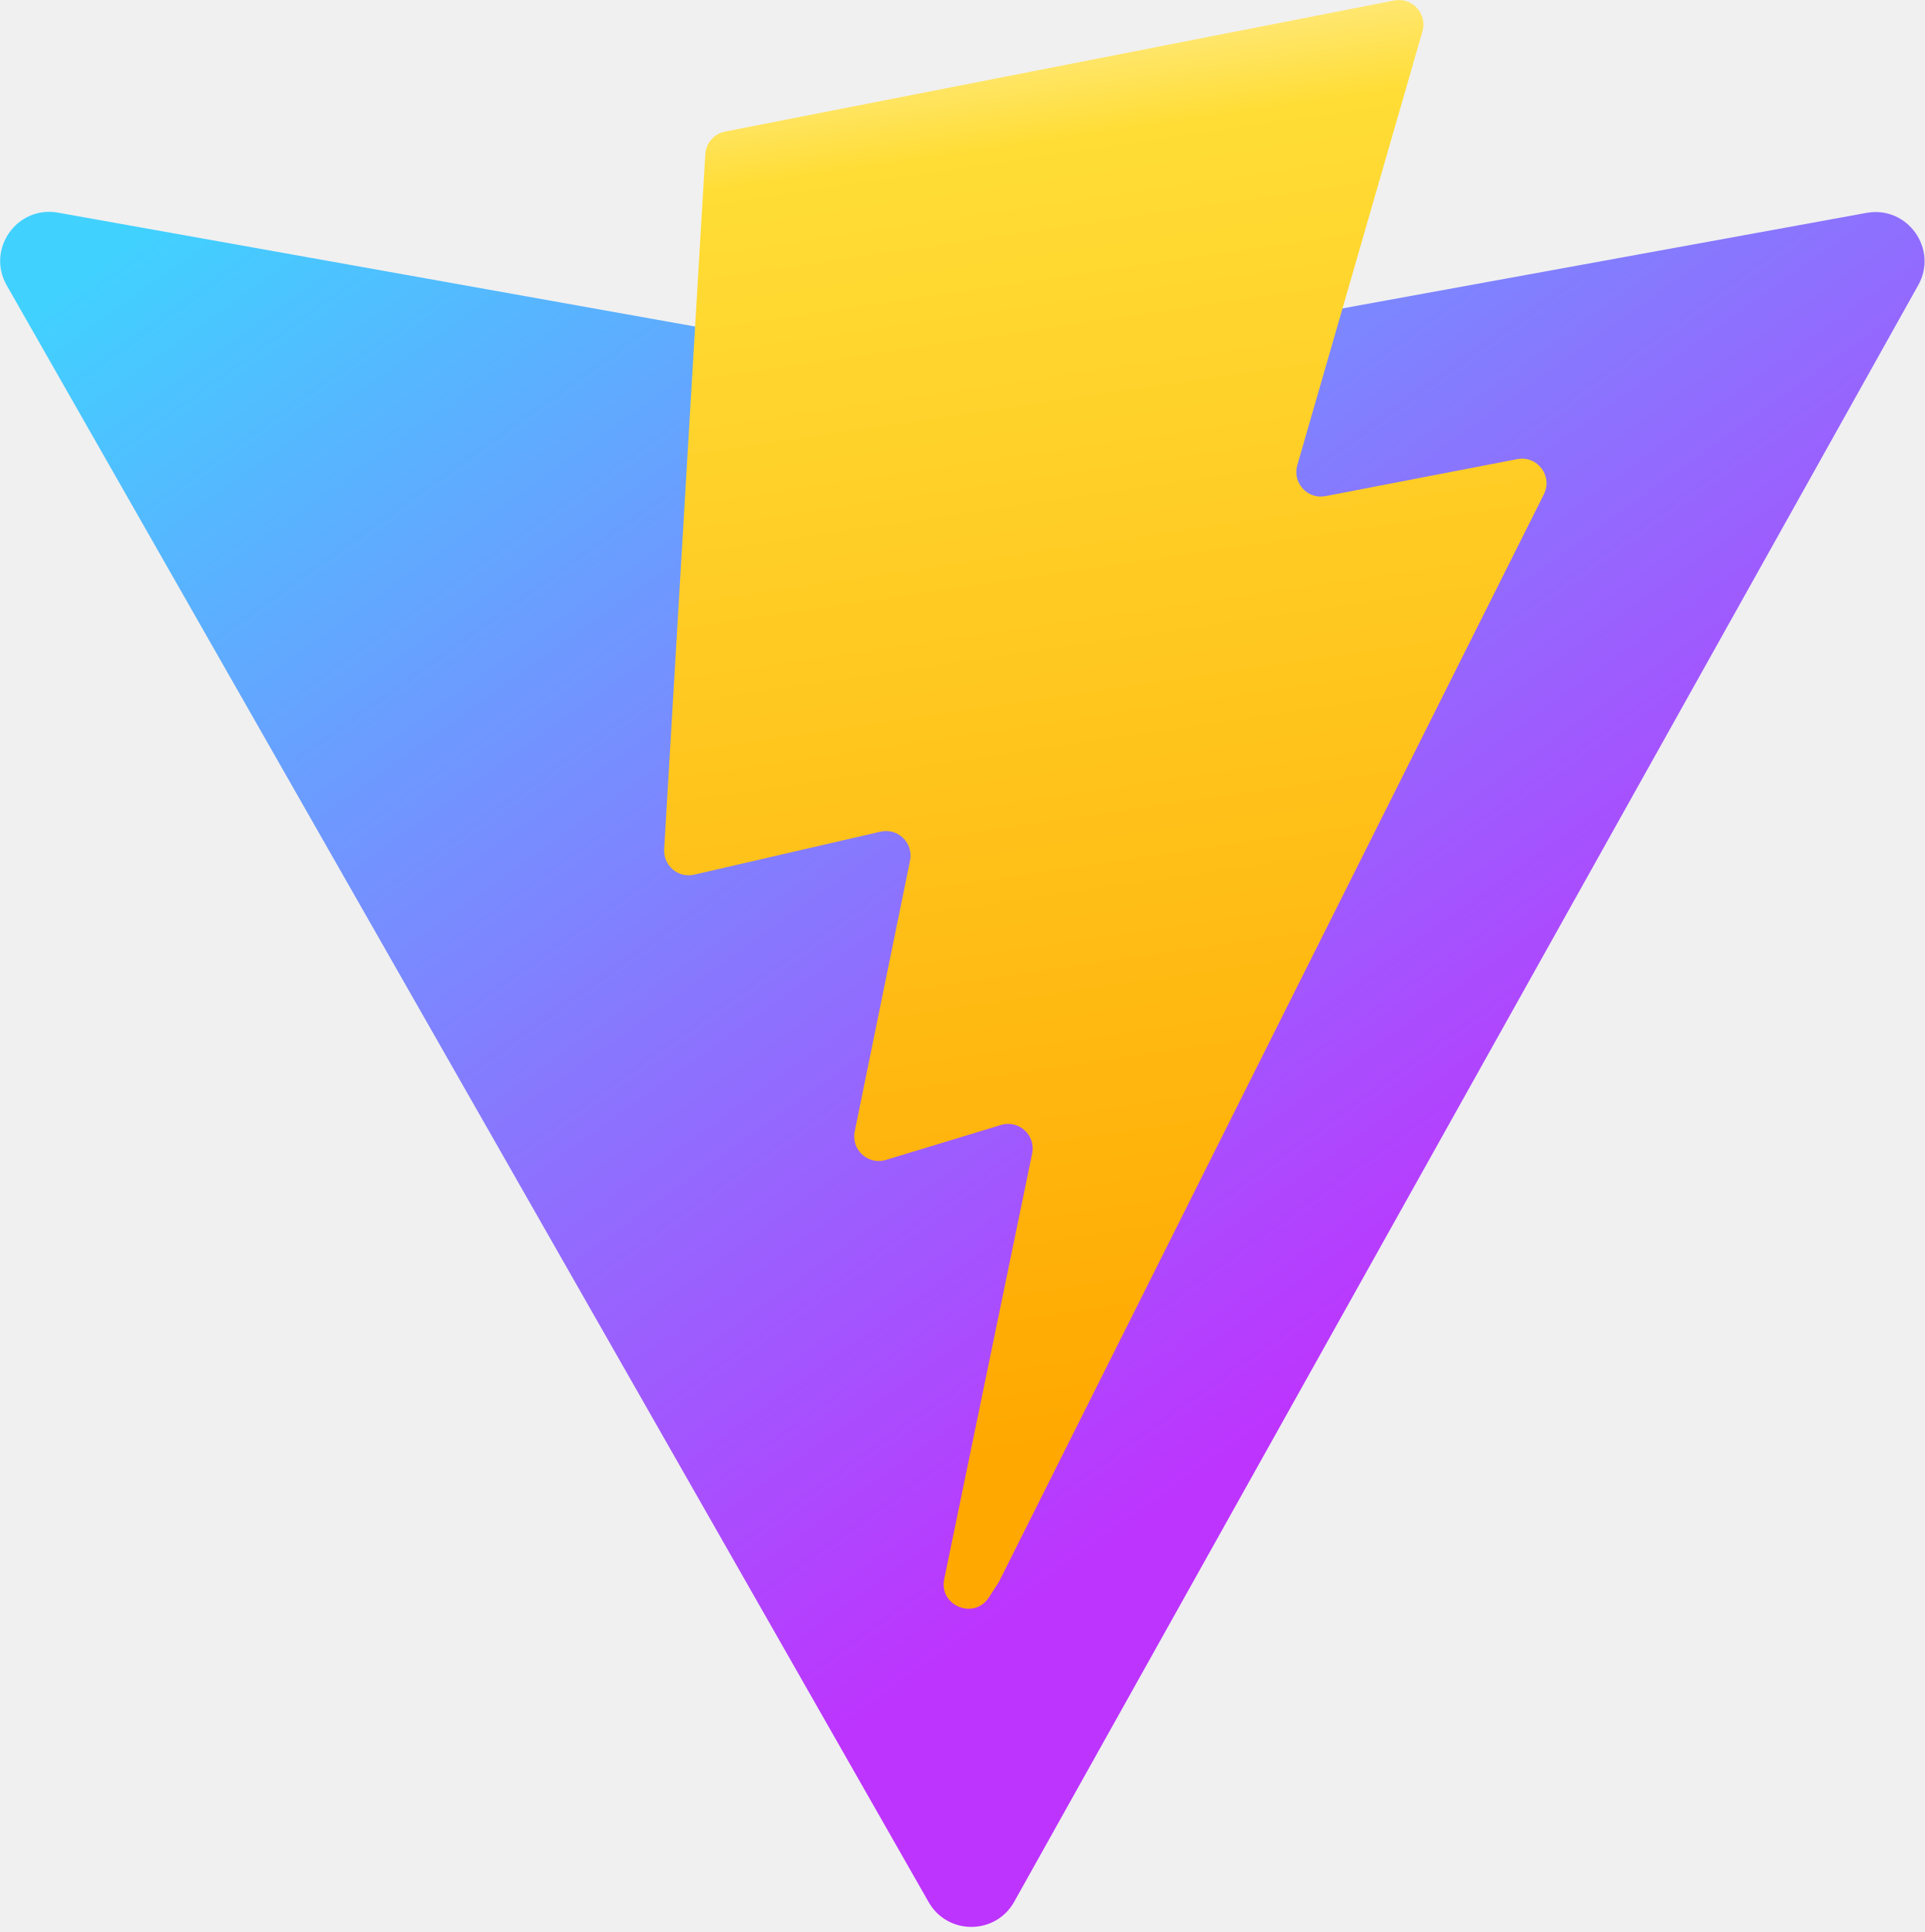
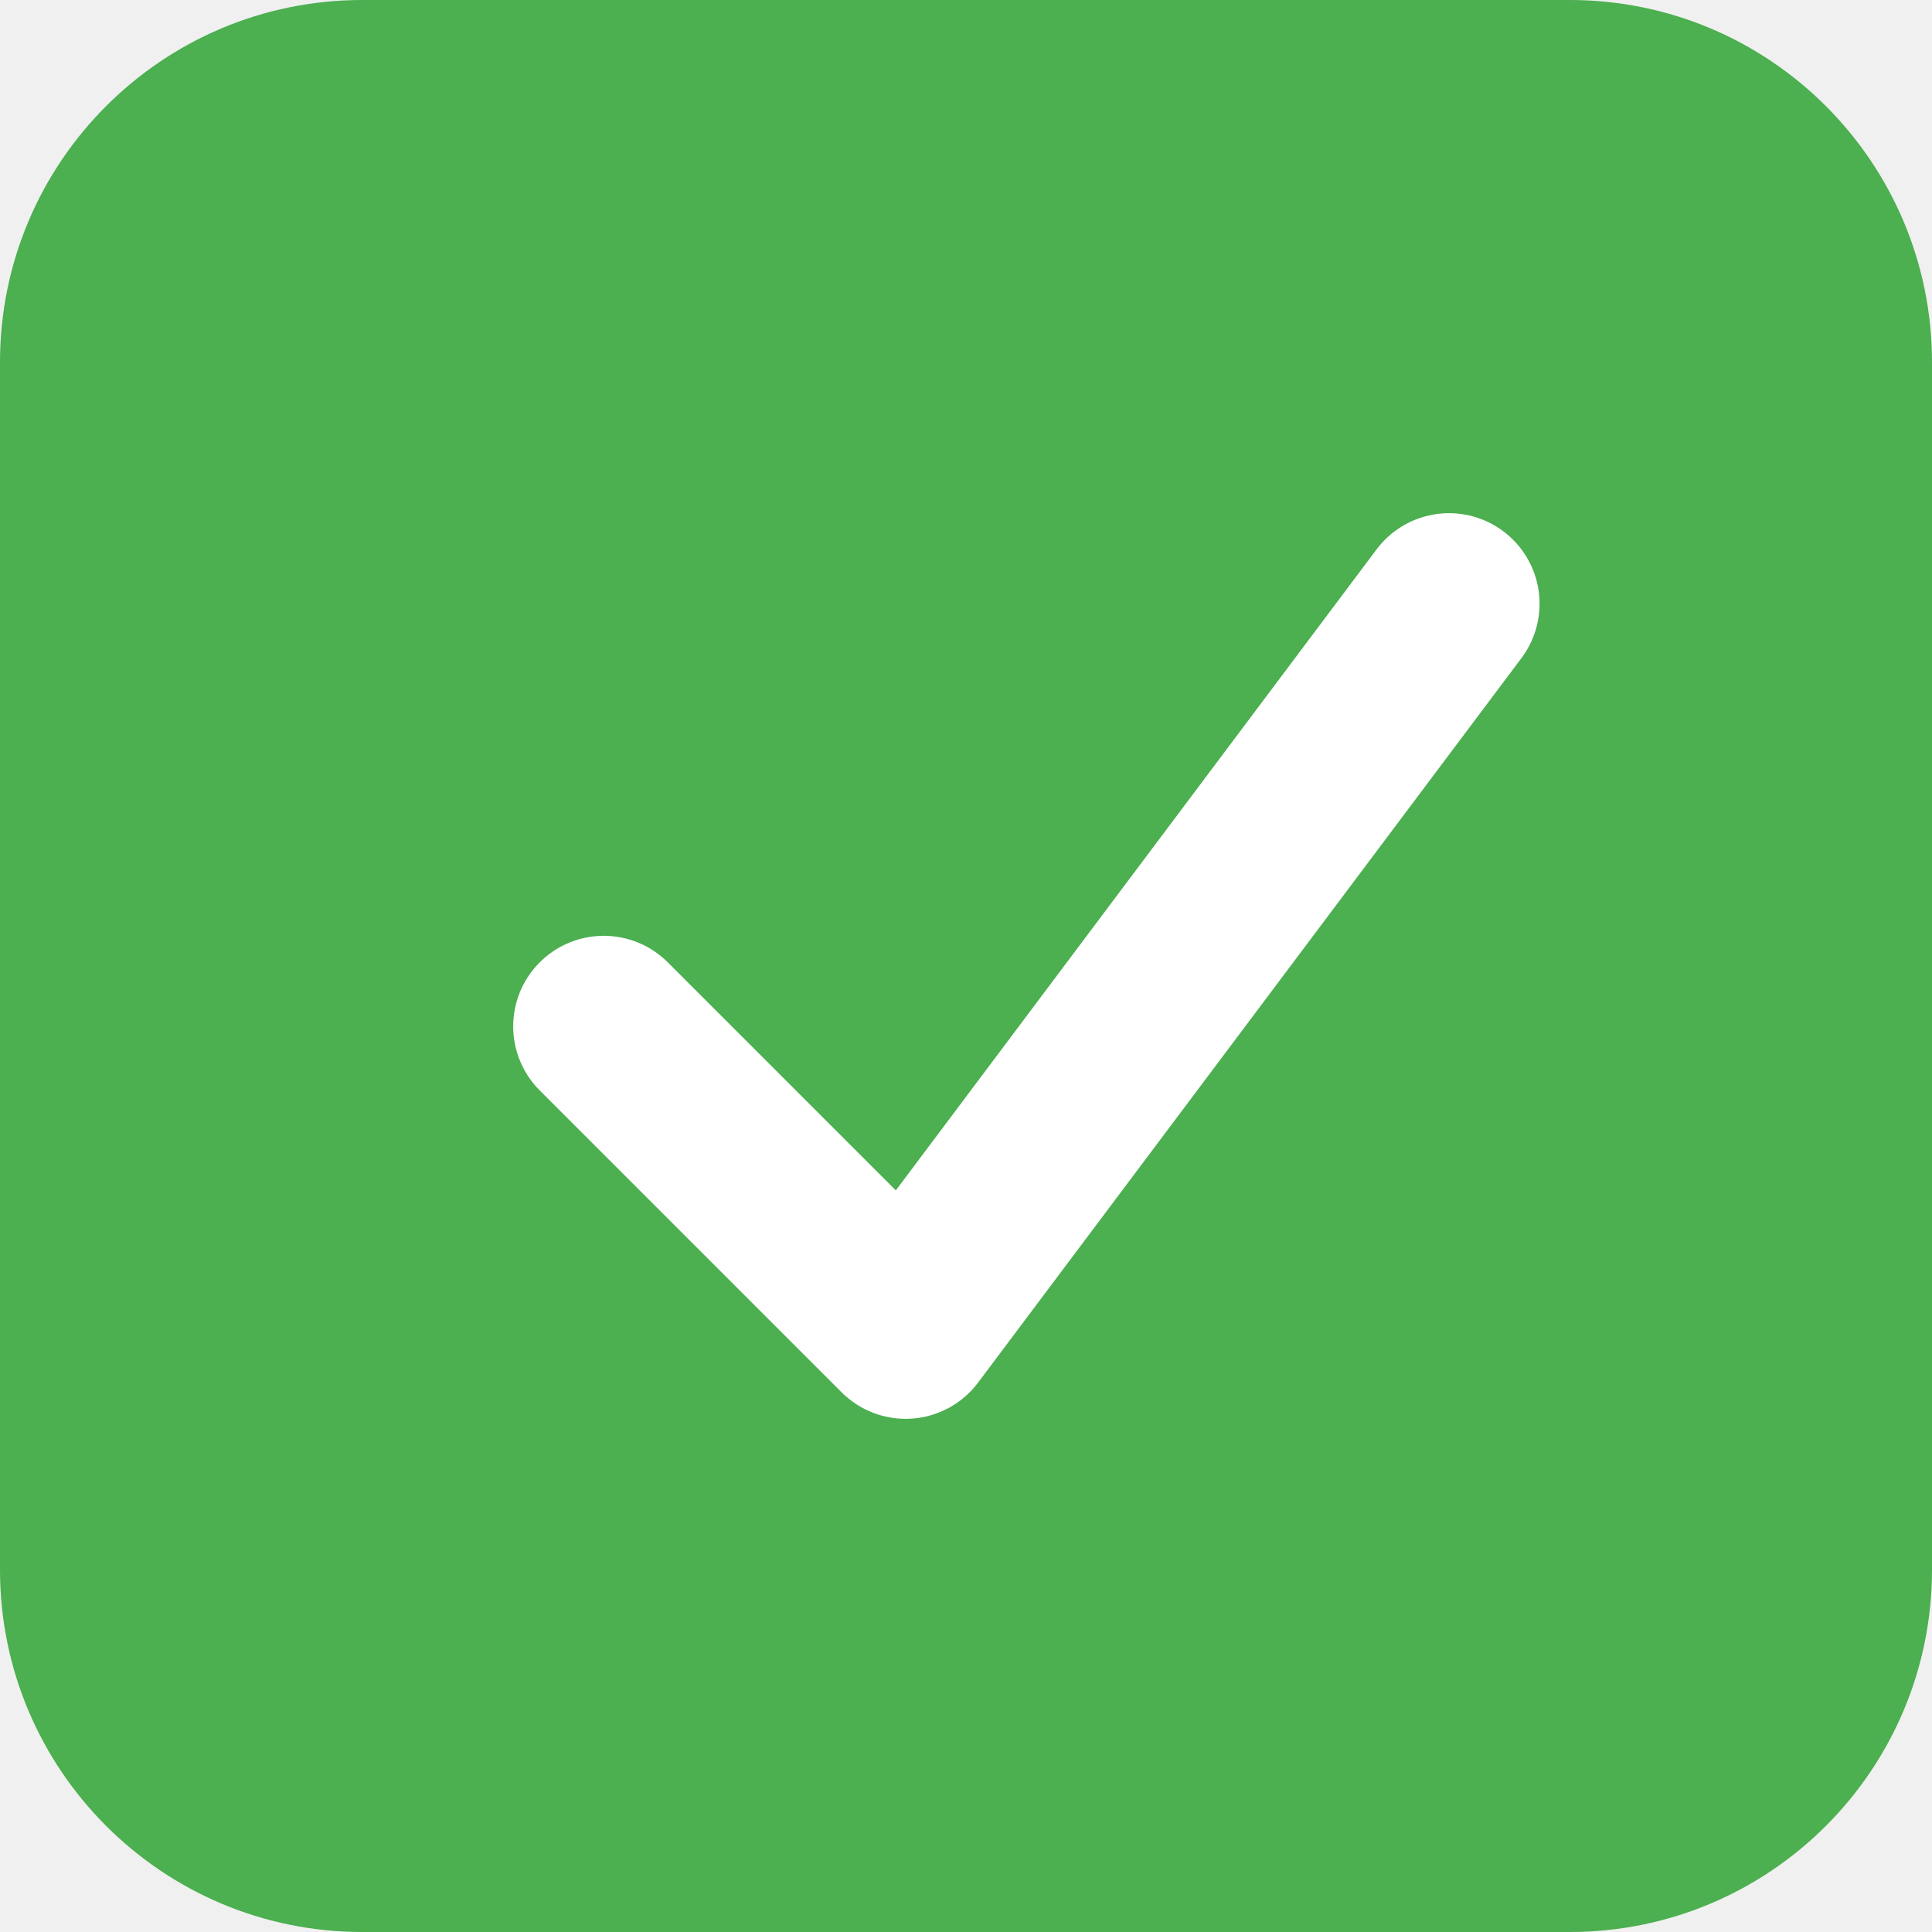
- <svg xmlns="http://www.w3.org/2000/svg" aria-hidden="true" role="img" class="iconify iconify--logos" width="31.88" height="32" preserveAspectRatio="xMidYMid meet" viewBox="0 0 256 257">
-   <defs>
-     <linearGradient id="IconifyId1813088fe1fbc01fb466" x1="-.828%" x2="57.636%" y1="7.652%" y2="78.411%">
-       <stop offset="0%" stop-color="#41D1FF" />
-       <stop offset="100%" stop-color="#BD34FE" />
-     </linearGradient>
-     <linearGradient id="IconifyId1813088fe1fbc01fb467" x1="43.376%" x2="50.316%" y1="2.242%" y2="89.03%">
-       <stop offset="0%" stop-color="#FFEA83" />
-       <stop offset="8.333%" stop-color="#FFDD35" />
-       <stop offset="100%" stop-color="#FFA800" />
-     </linearGradient>
-   </defs>
-   <path fill="url(#IconifyId1813088fe1fbc01fb466)" d="M255.153 37.938L134.897 252.976c-2.483 4.44-8.862 4.466-11.382.048L.875 37.958c-2.746-4.814 1.371-10.646 6.827-9.67l120.385 21.517a6.537 6.537 0 0 0 2.322-.004l117.867-21.483c5.438-.991 9.574 4.796 6.877 9.62Z" />
-   <path fill="url(#IconifyId1813088fe1fbc01fb467)" d="M185.432.063L96.44 17.501a3.268 3.268 0 0 0-2.634 3.014l-5.474 92.456a3.268 3.268 0 0 0 3.997 3.378l24.777-5.718c2.318-.535 4.413 1.507 3.936 3.838l-7.361 36.047c-.495 2.426 1.782 4.5 4.151 3.78l15.304-4.649c2.372-.72 4.652 1.36 4.15 3.788l-11.698 56.621c-.732 3.542 3.979 5.473 5.943 2.437l1.313-2.028l72.516-144.72c1.215-2.423-.88-5.186-3.54-4.672l-25.505 4.922c-2.396.462-4.435-1.77-3.759-4.114l16.646-57.705c.677-2.35-1.37-4.583-3.769-4.113Z" />
+ <svg xmlns="http://www.w3.org/2000/svg" viewBox="0 0 64 64" fill="none">
+   <rect width="64" height="64" rx="12" fill="#4CAF50" />
+   <path d="M20 34l10 10 18-24" stroke="white" stroke-width="6" stroke-linecap="round" stroke-linejoin="round" />
</svg>
